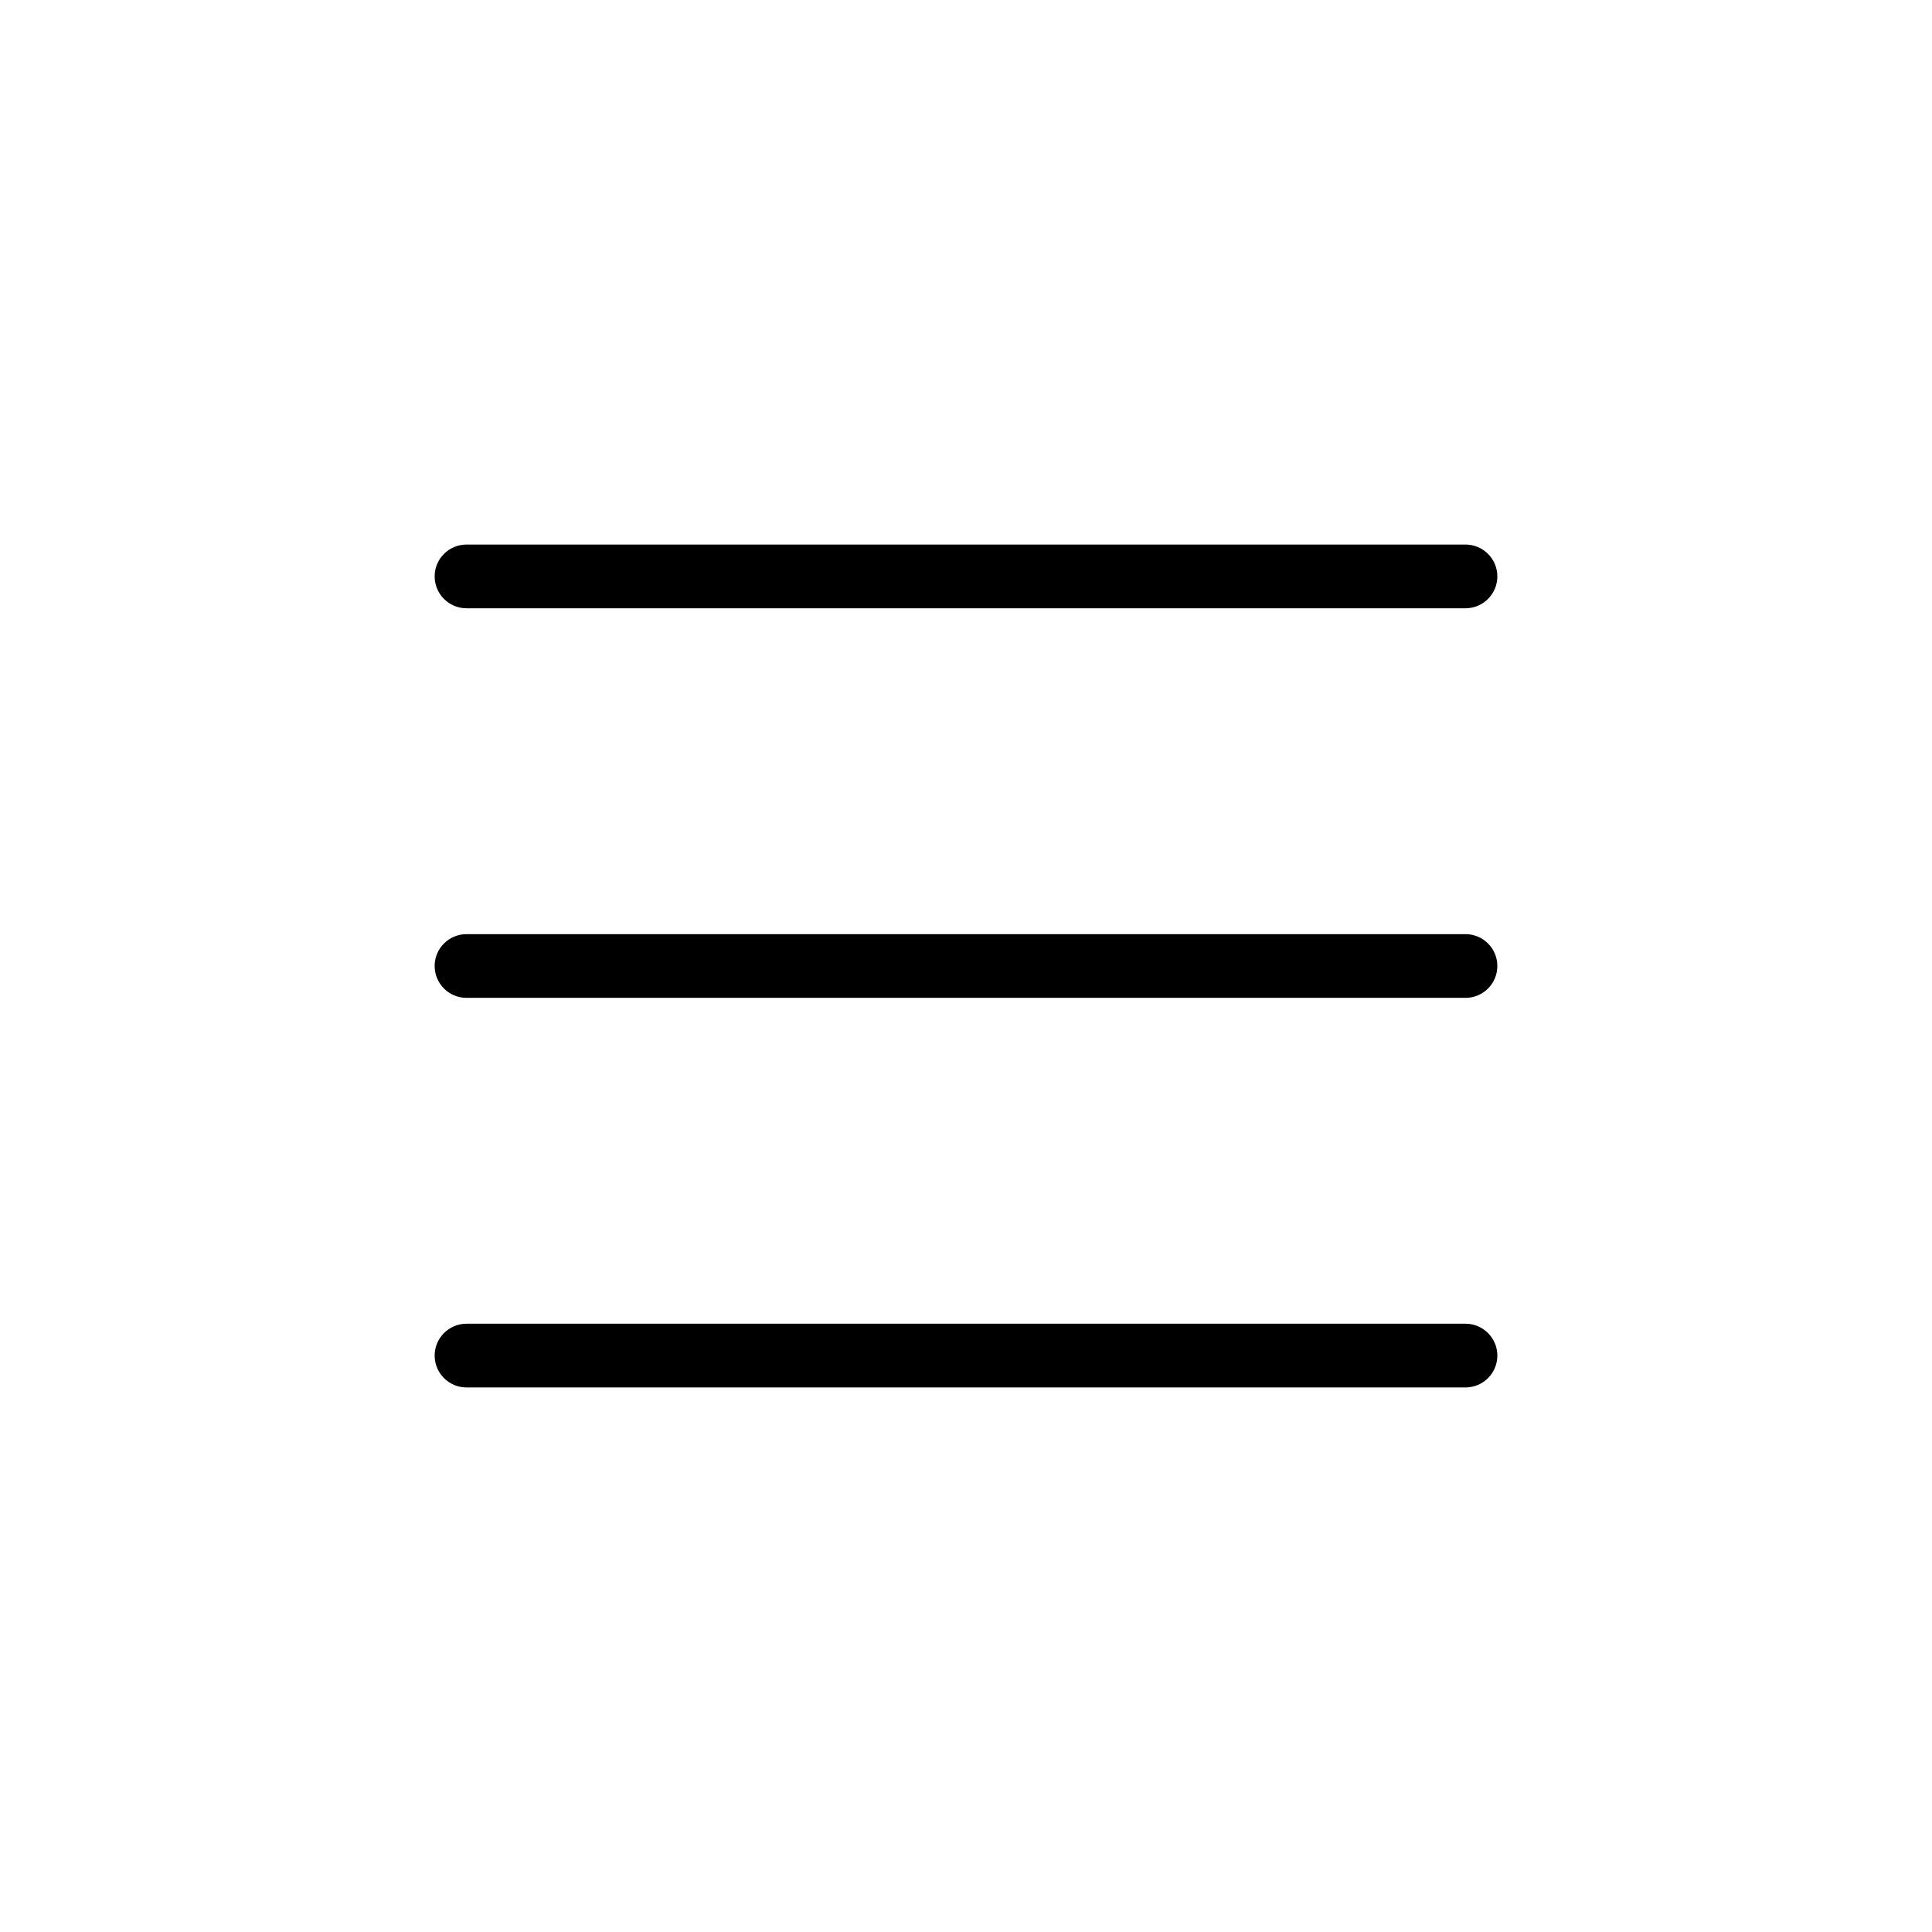
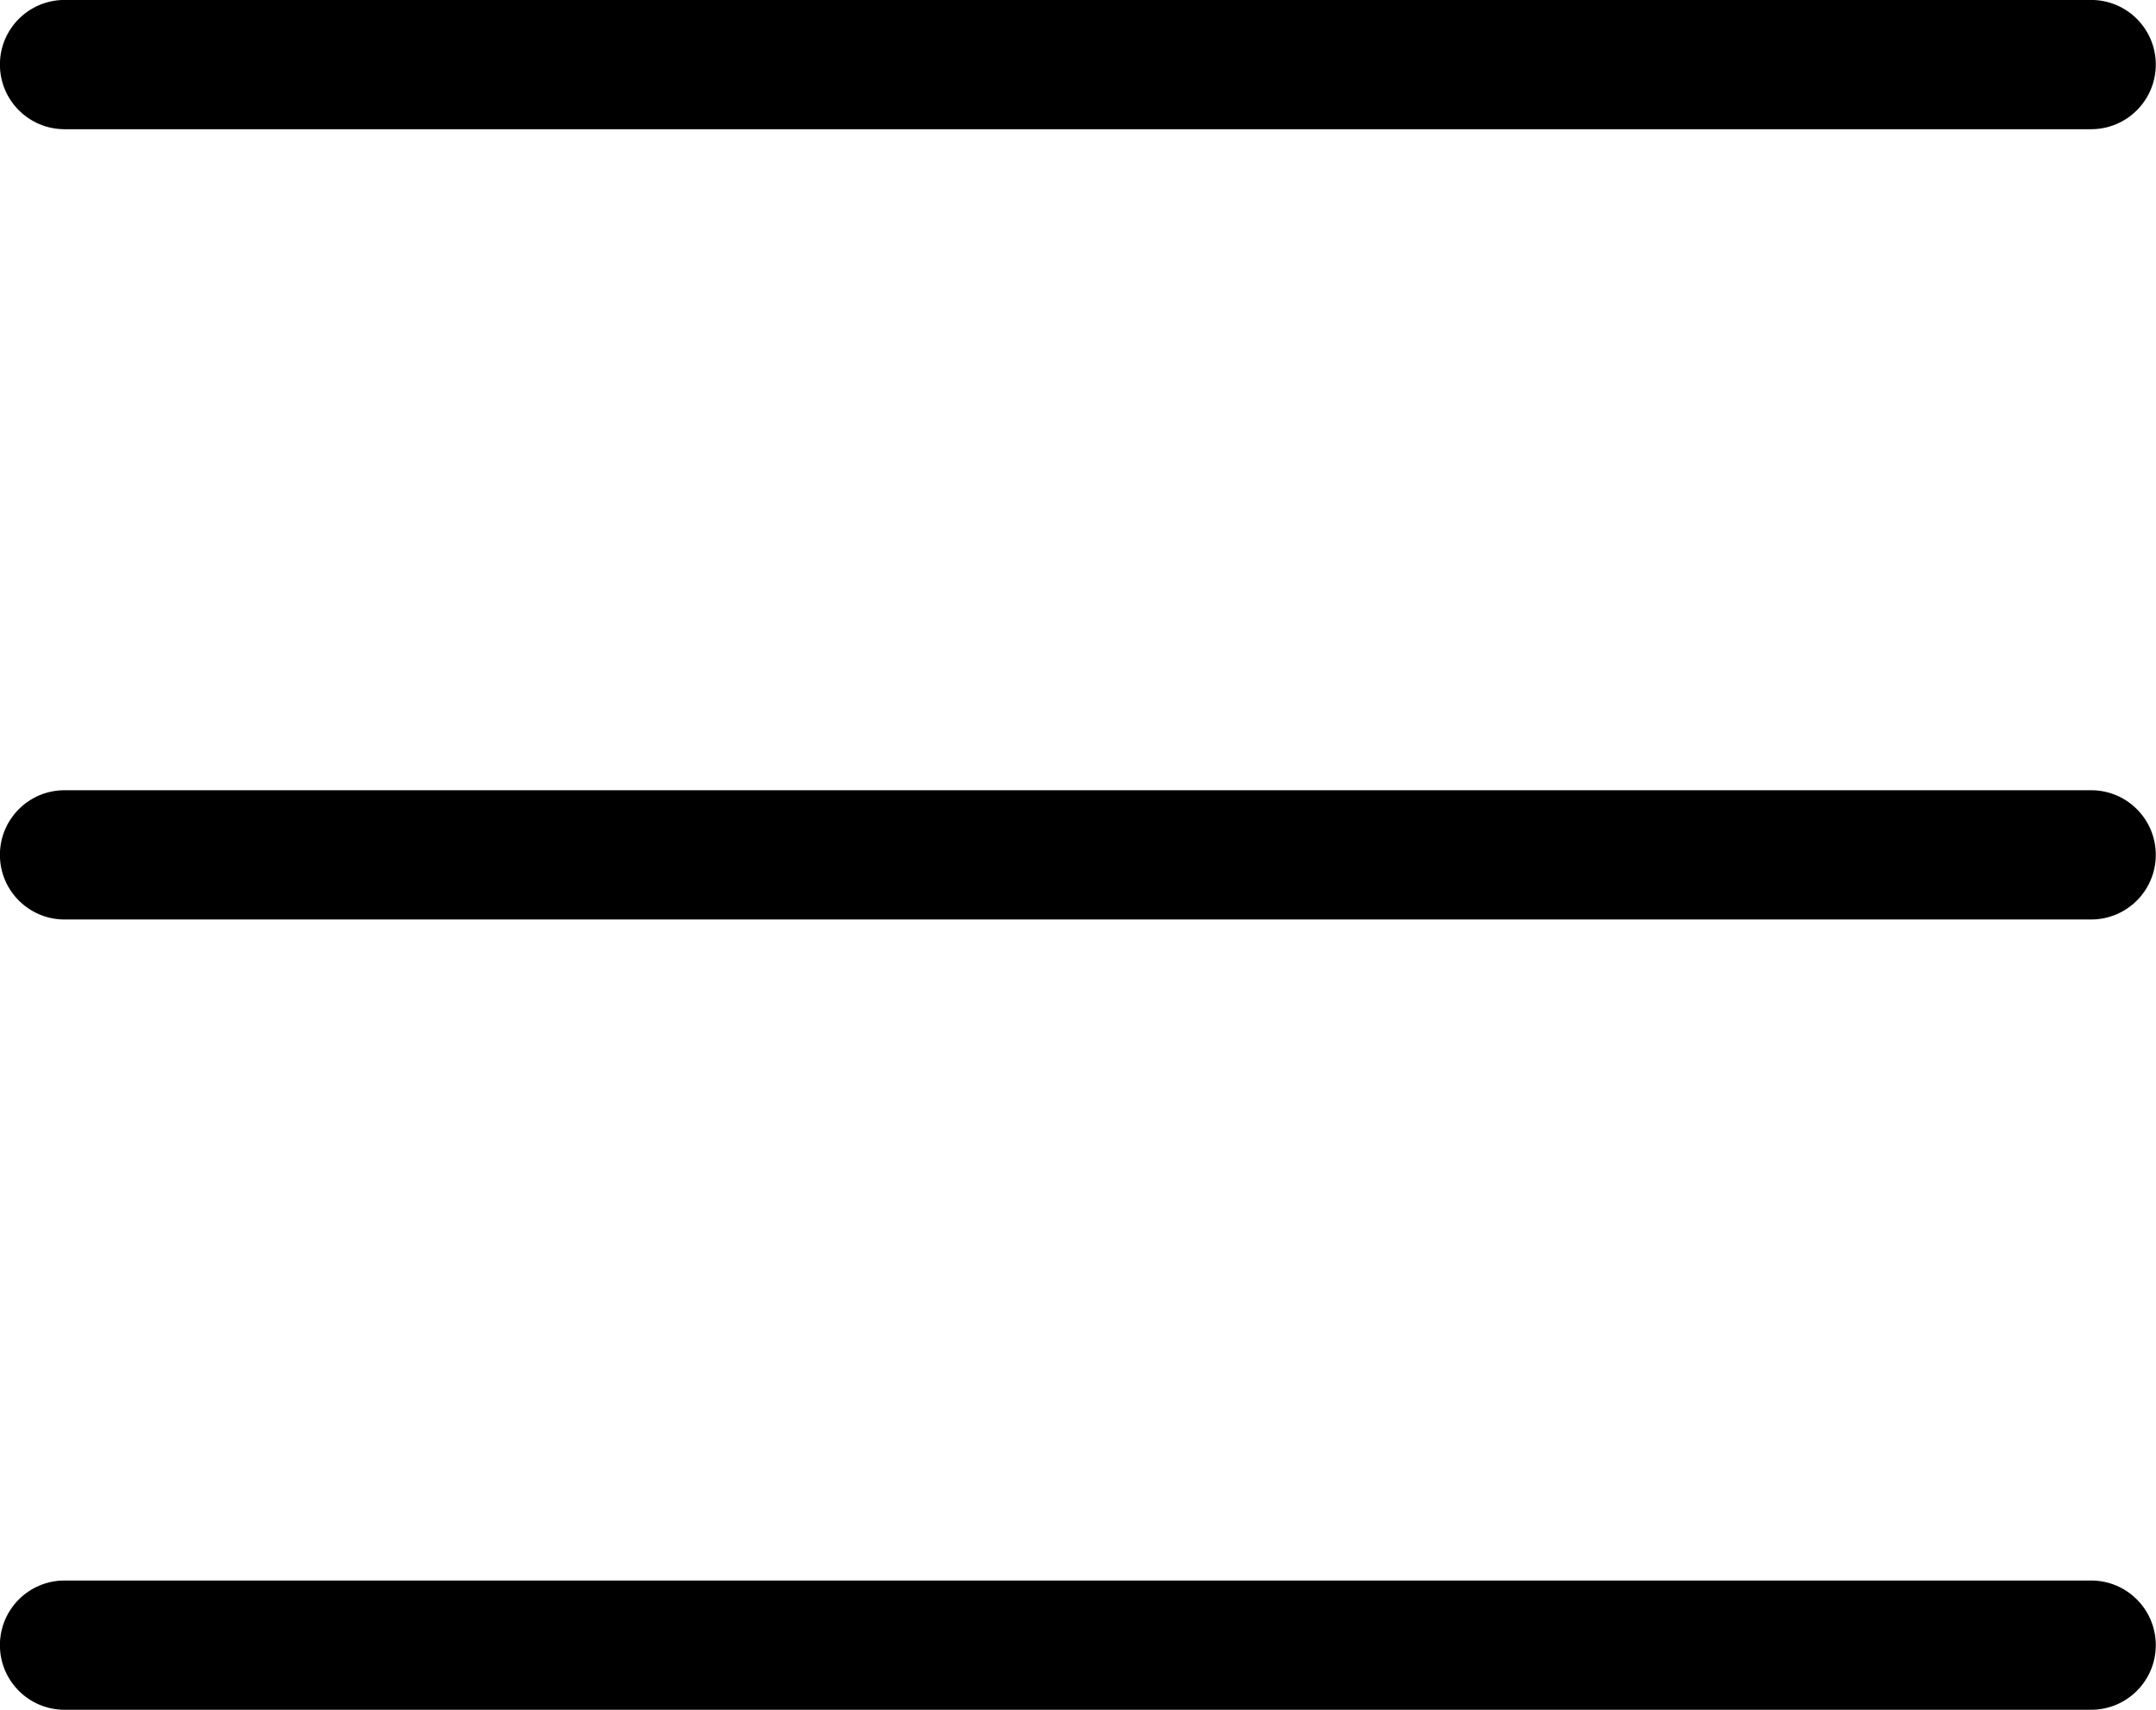
- <svg xmlns="http://www.w3.org/2000/svg" data-name="Layer 3" viewBox="0 0 128 128">
+ <svg xmlns="http://www.w3.org/2000/svg" data-name="Layer 3" viewBox="28.8 36.08 70.41 55.84">
  <path d="M97.092 36.078H30.908a2.111 2.111 0 0 0 0 4.222h66.184a2.111 2.111 0 0 0 0-4.222zM97.092 61.889H30.908a2.111 2.111 0 0 0 0 4.222h66.184a2.111 2.111 0 0 0 0-4.222zM97.092 87.7H30.908a2.111 2.111 0 0 0 0 4.222h66.184a2.111 2.111 0 0 0 0-4.222z" />
</svg>
